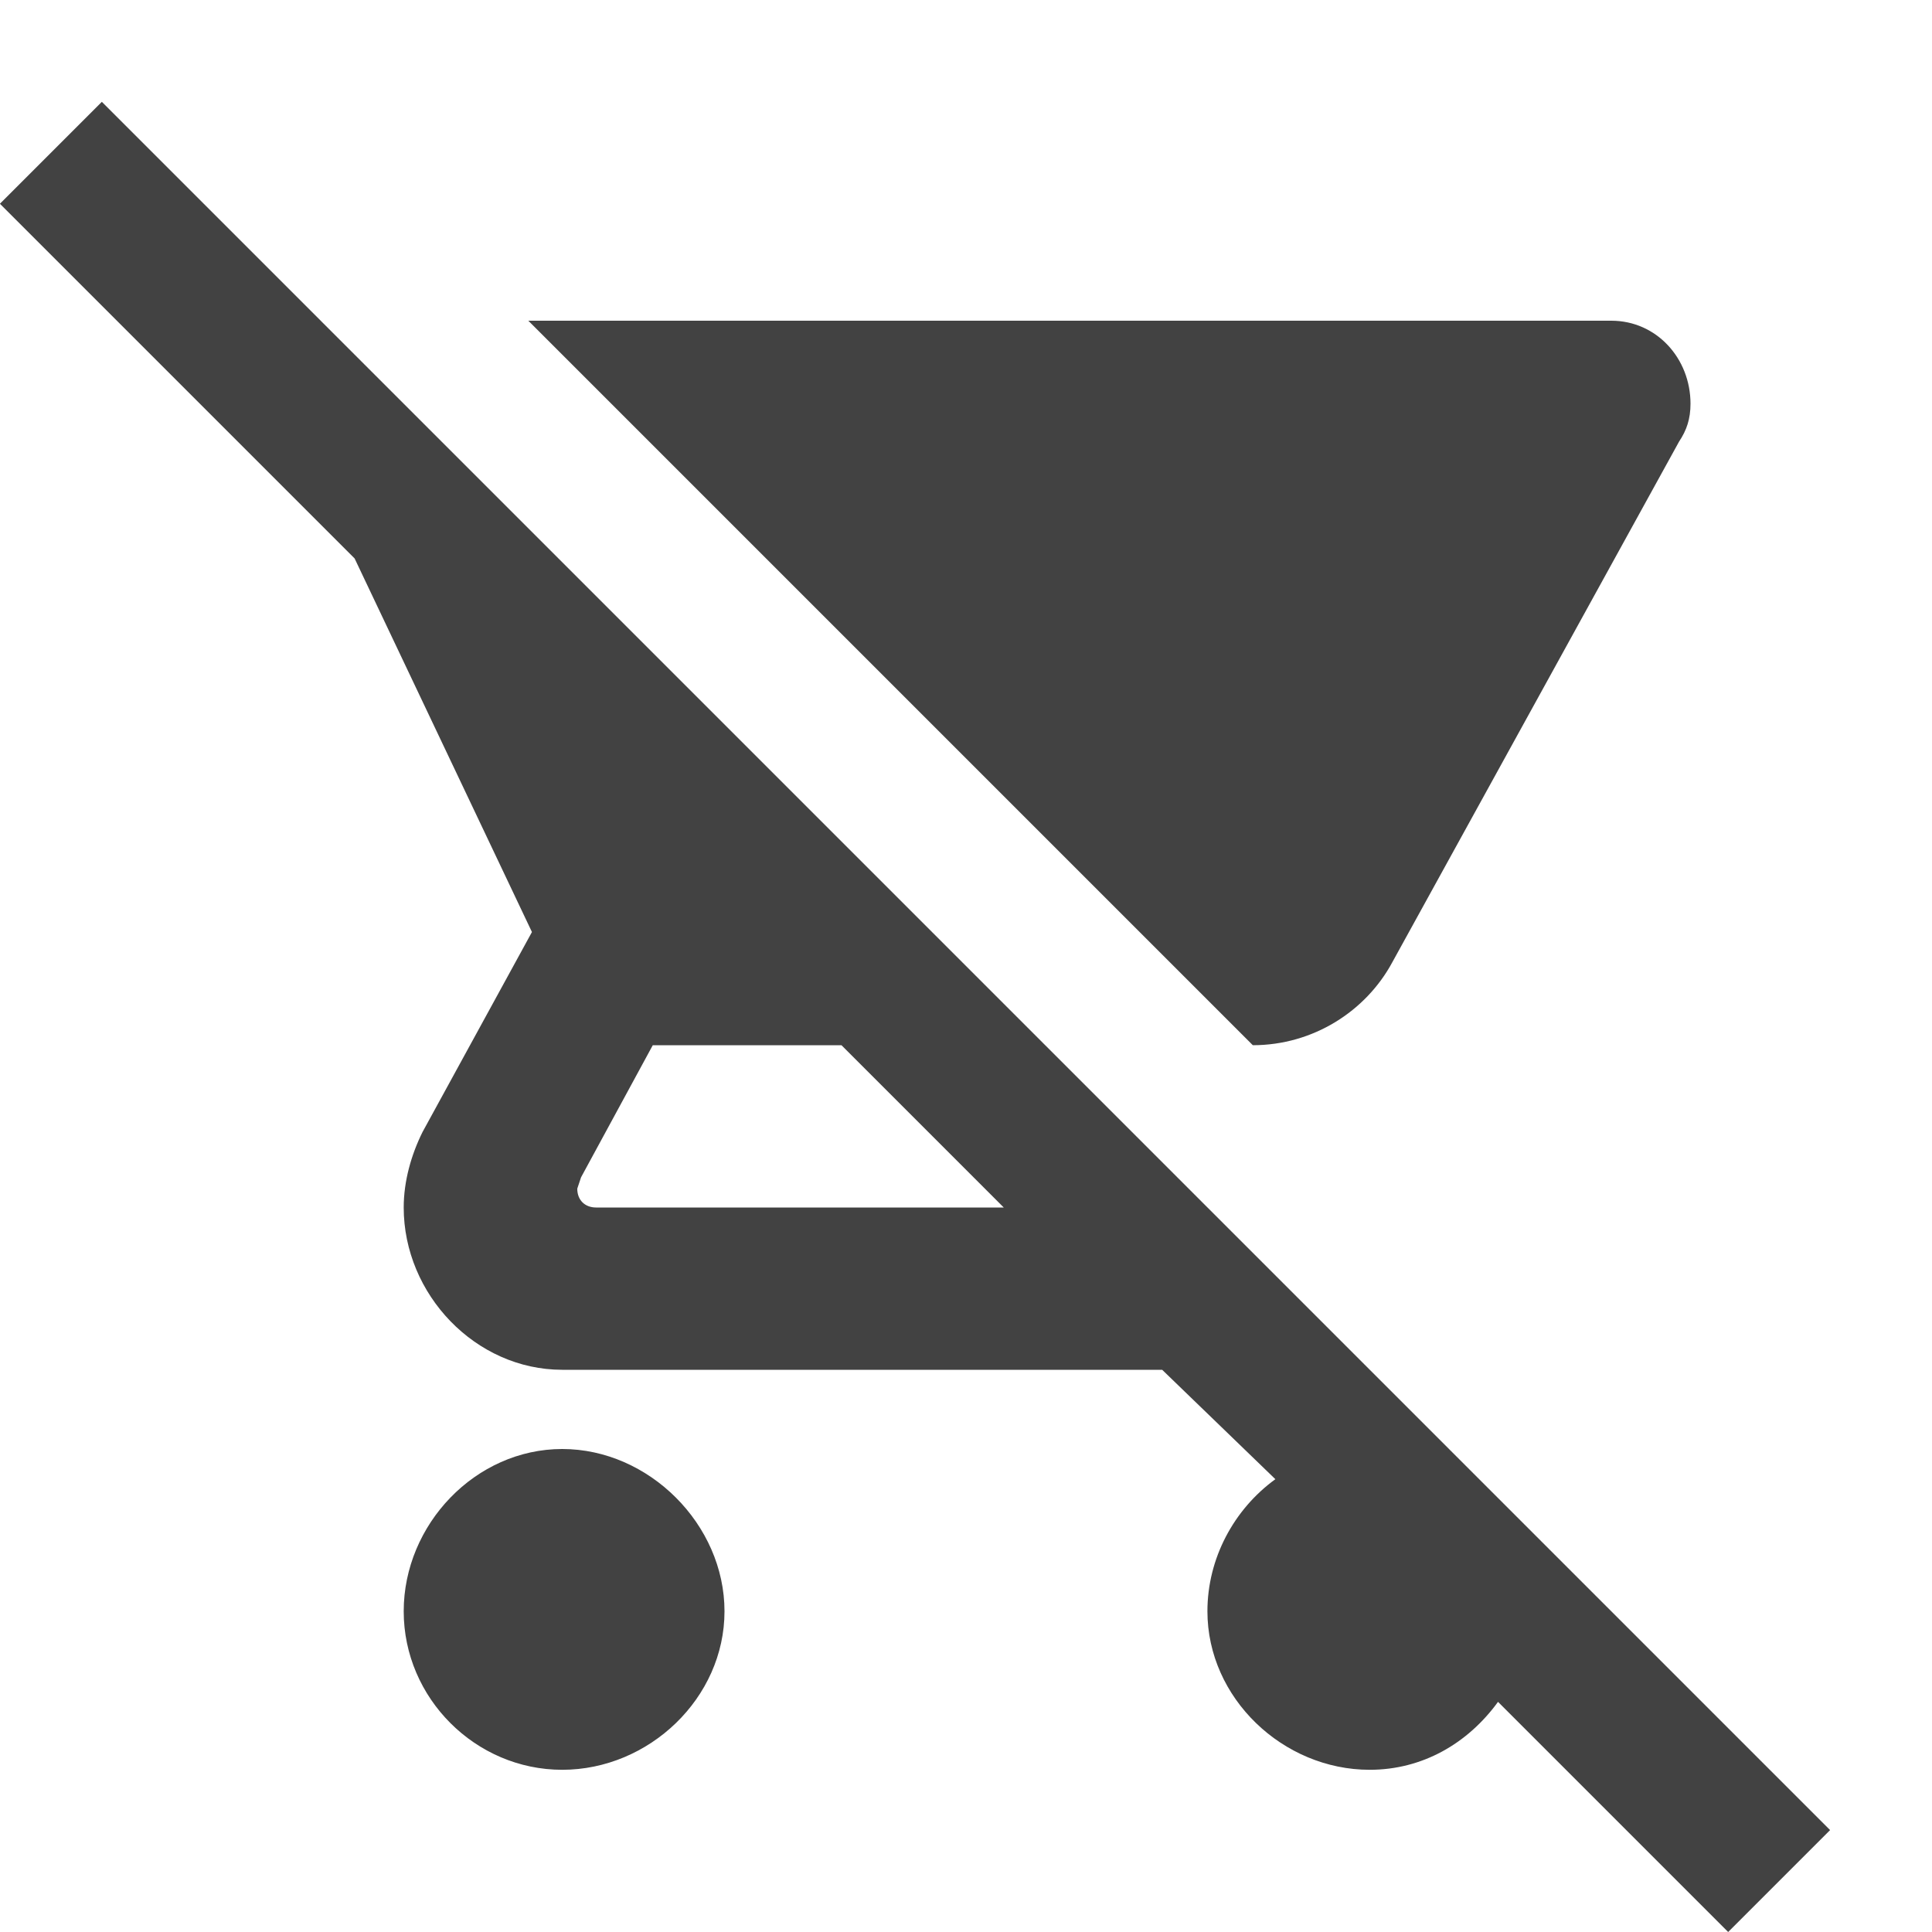
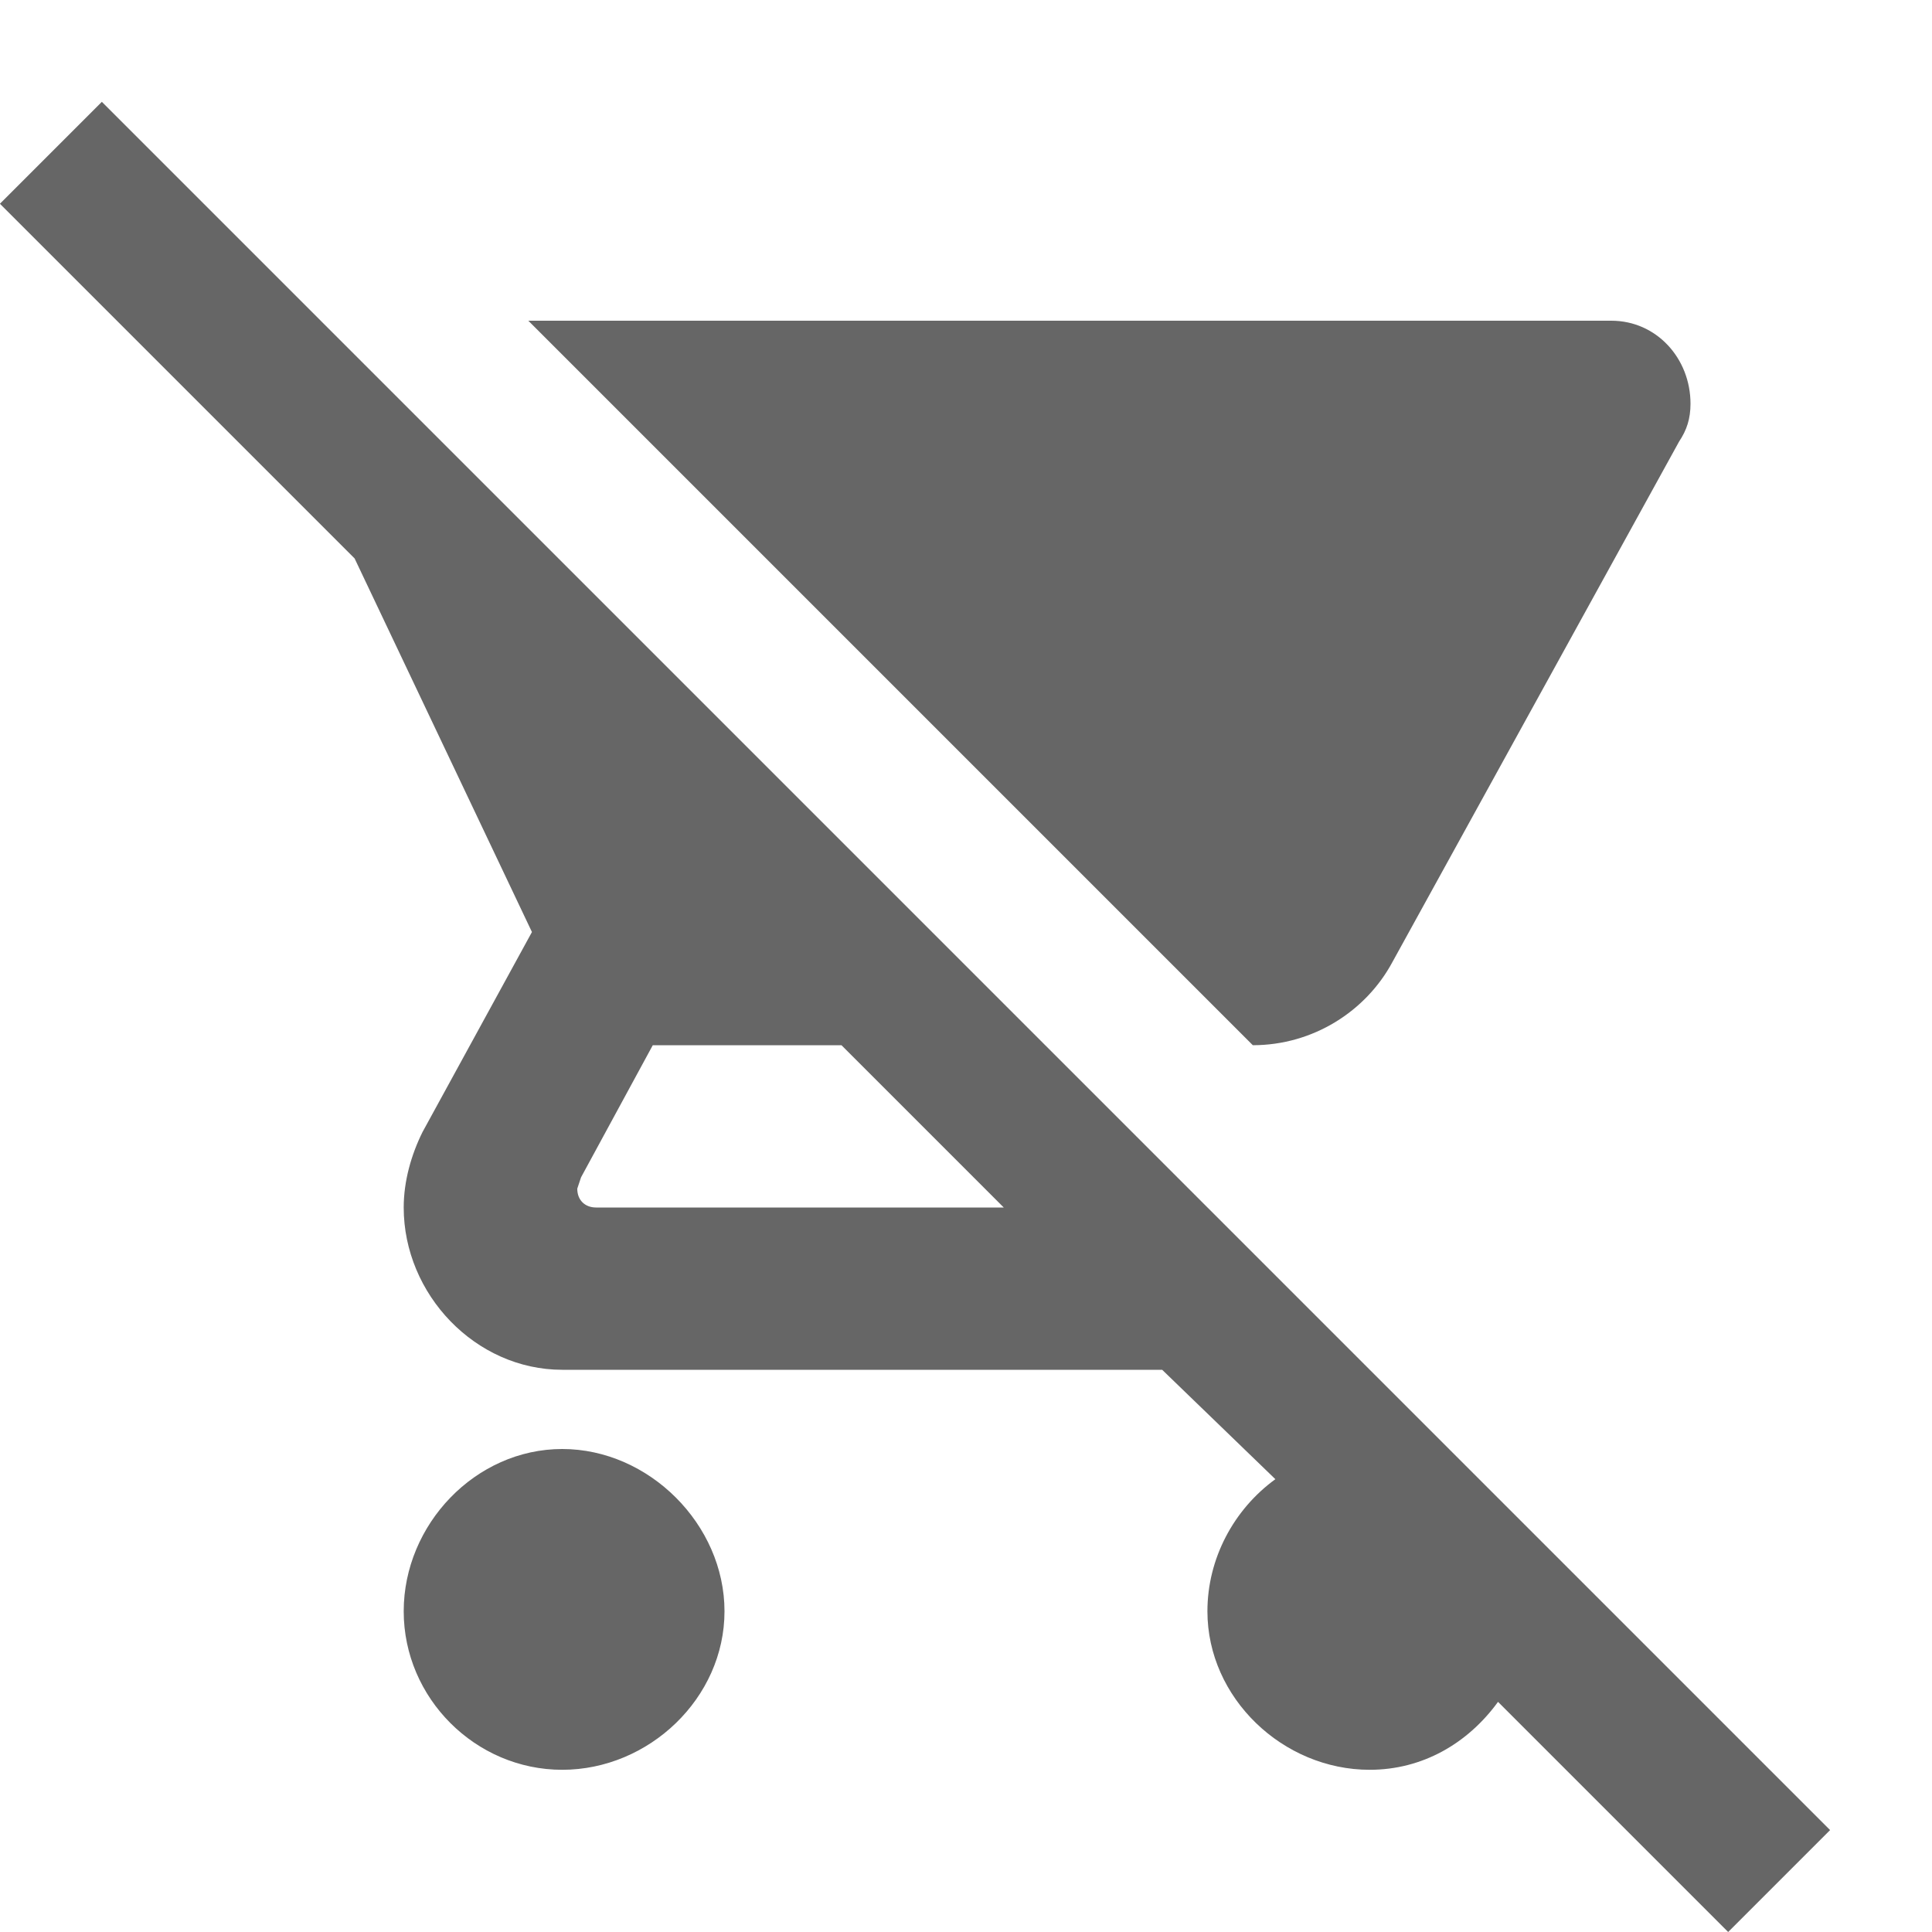
<svg xmlns="http://www.w3.org/2000/svg" version="1.1" width="24" height="24" viewBox="0 0 24 24">
-   <path fill="#424242" d="M6.984 18c1.078 0 2.016 0.938 2.016 2.016s-0.938 1.969-2.016 1.969-1.969-0.891-1.969-1.969 0.891-2.016 1.969-2.016zM15.563 12.984l-9-9h13.453c0.563 0 0.984 0.469 0.984 1.031 0 0.188-0.047 0.328-0.141 0.469l-3.563 6.469c-0.328 0.609-0.984 1.031-1.734 1.031zM7.406 15h5.063l-2.016-2.016h-2.344l-0.891 1.641-0.047 0.141c0 0.141 0.094 0.234 0.234 0.234zM22.734 22.734l-1.266 1.266-2.859-2.859c-0.375 0.516-0.938 0.844-1.594 0.844-1.078 0-2.016-0.891-2.016-1.969 0-0.656 0.328-1.266 0.844-1.641l-1.406-1.359h-7.453c-1.078 0-1.969-0.938-1.969-2.016 0-0.328 0.094-0.656 0.234-0.938l1.359-2.484-2.203-4.641-4.406-4.406 1.266-1.266z" />
+   <path fill="#666666" d="M6.984 18c1.078 0 2.016 0.938 2.016 2.016s-0.938 1.969-2.016 1.969-1.969-0.891-1.969-1.969 0.891-2.016 1.969-2.016zM15.563 12.984l-9-9h13.453c0.563 0 0.984 0.469 0.984 1.031 0 0.188-0.047 0.328-0.141 0.469l-3.563 6.469c-0.328 0.609-0.984 1.031-1.734 1.031zM7.406 15h5.063l-2.016-2.016h-2.344l-0.891 1.641-0.047 0.141c0 0.141 0.094 0.234 0.234 0.234zM22.734 22.734l-1.266 1.266-2.859-2.859c-0.375 0.516-0.938 0.844-1.594 0.844-1.078 0-2.016-0.891-2.016-1.969 0-0.656 0.328-1.266 0.844-1.641l-1.406-1.359h-7.453c-1.078 0-1.969-0.938-1.969-2.016 0-0.328 0.094-0.656 0.234-0.938l1.359-2.484-2.203-4.641-4.406-4.406 1.266-1.266z" />
</svg>
